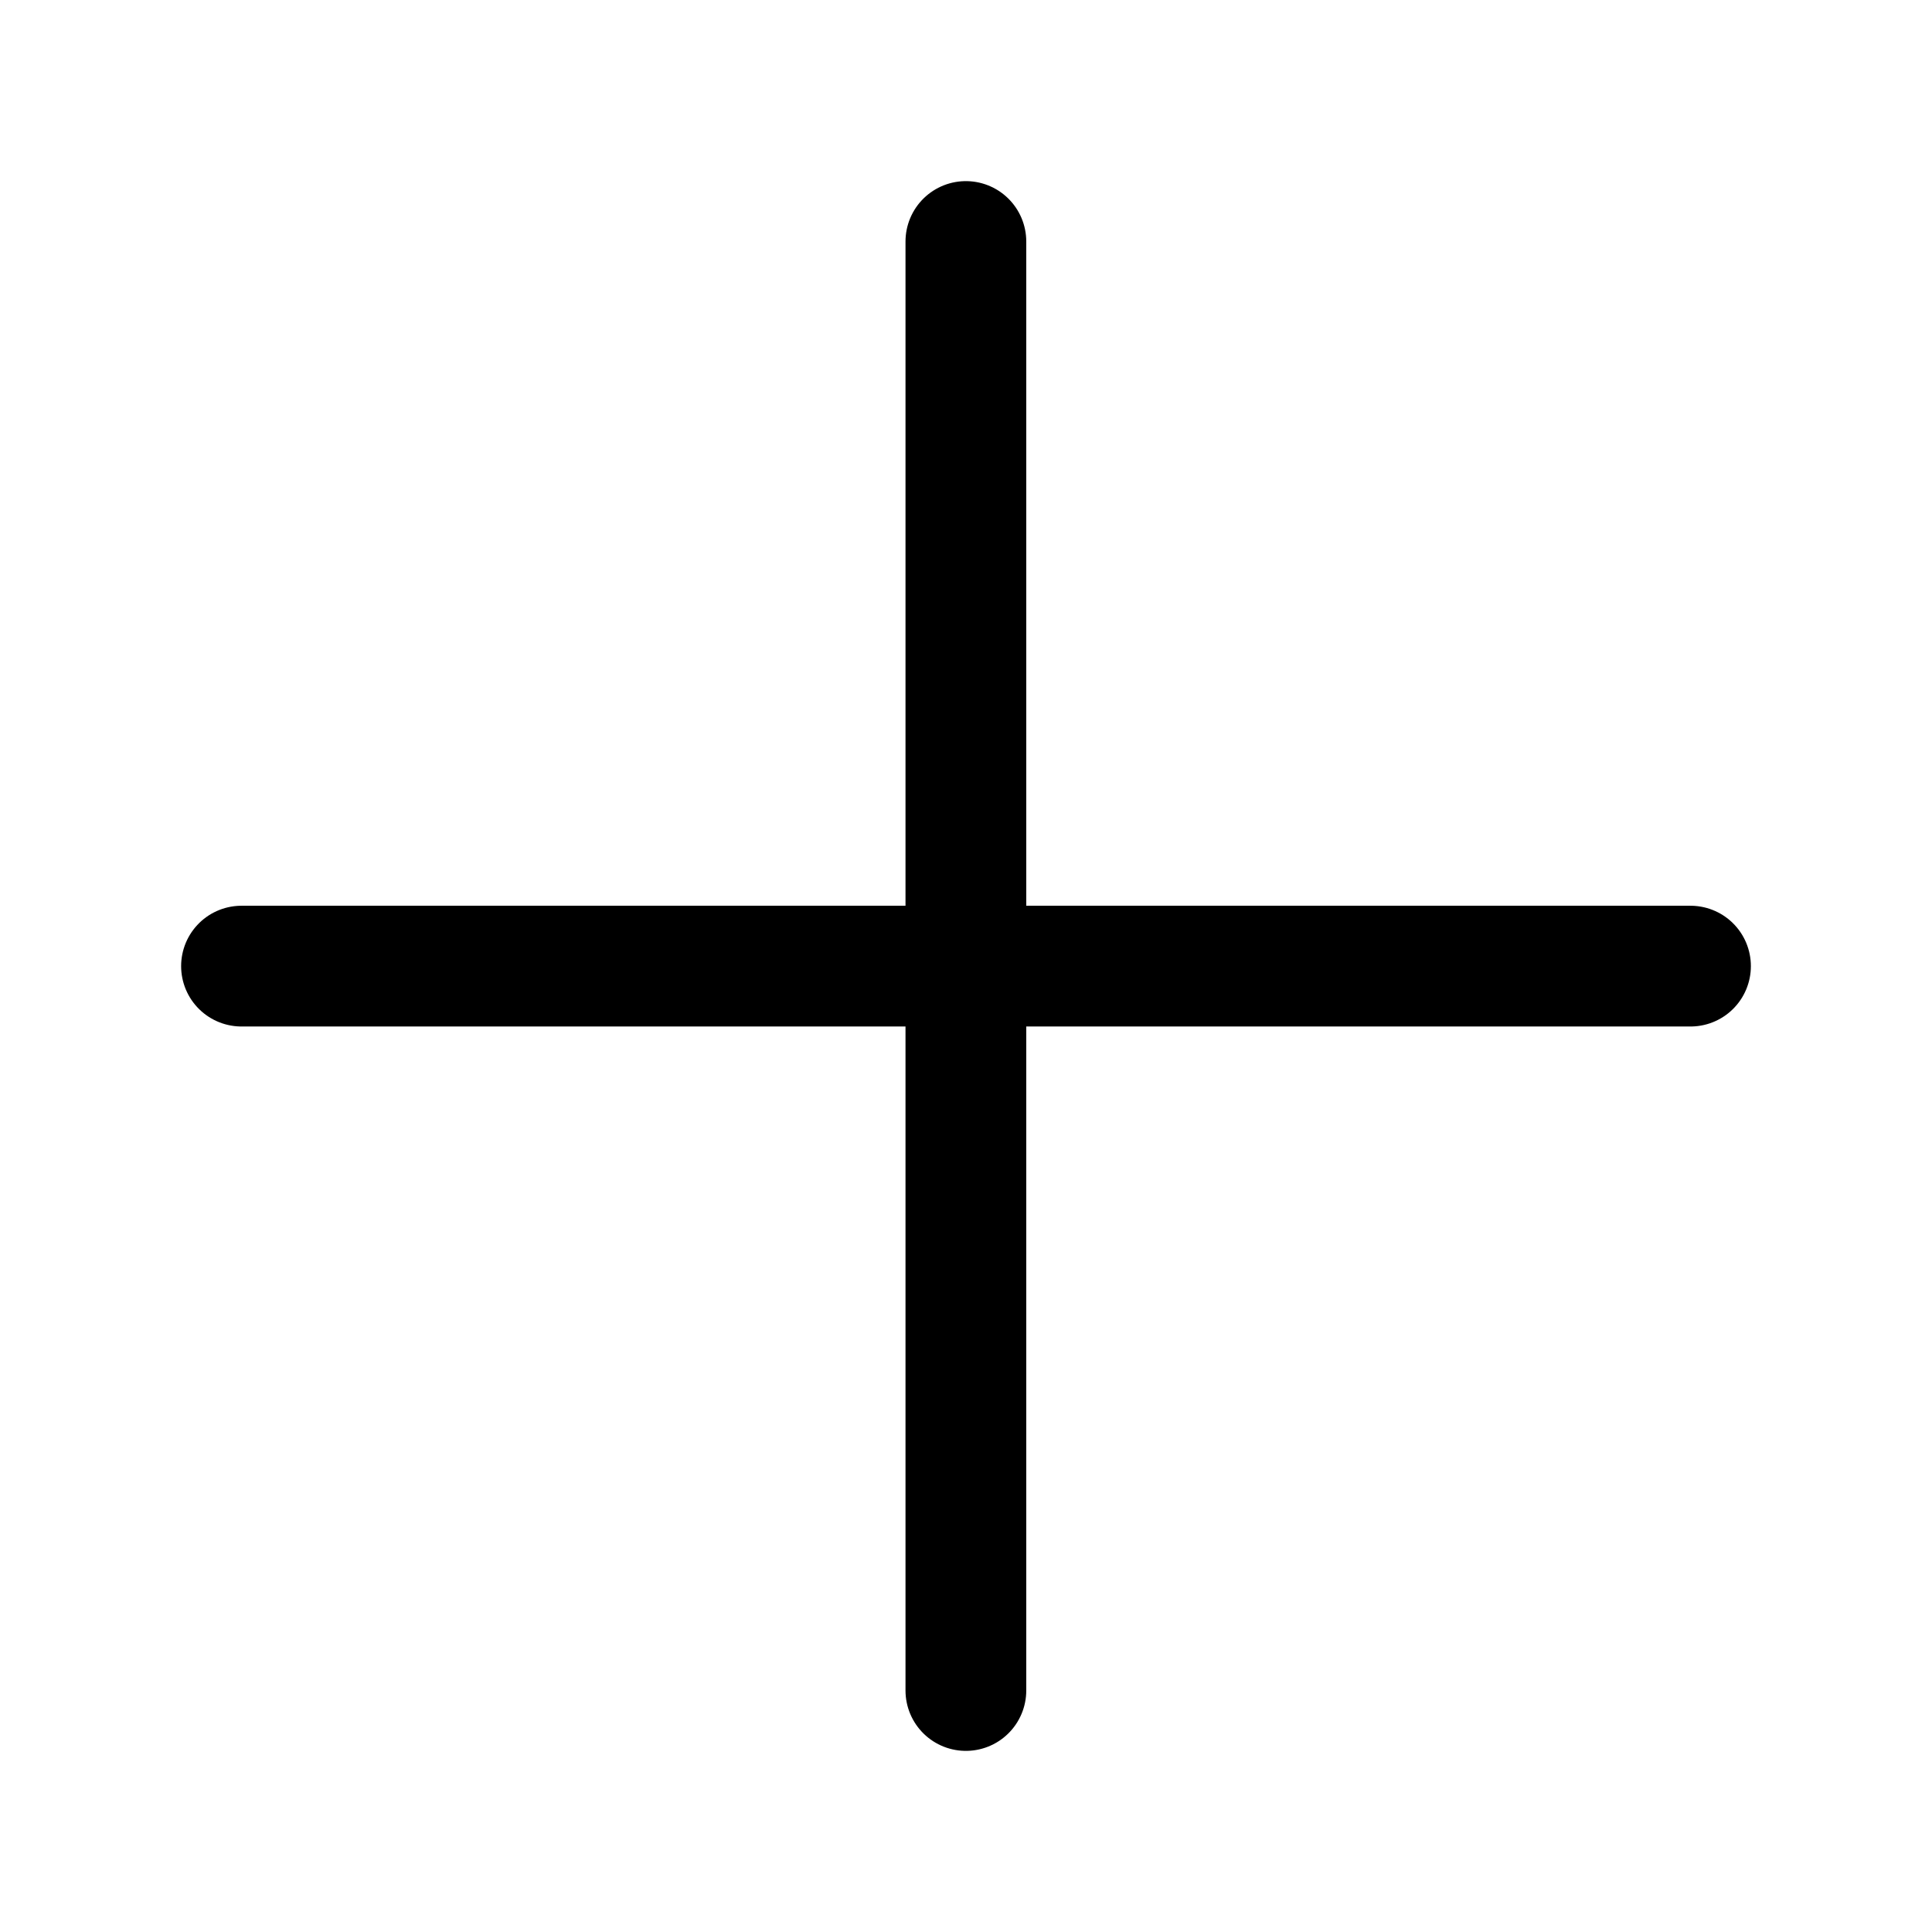
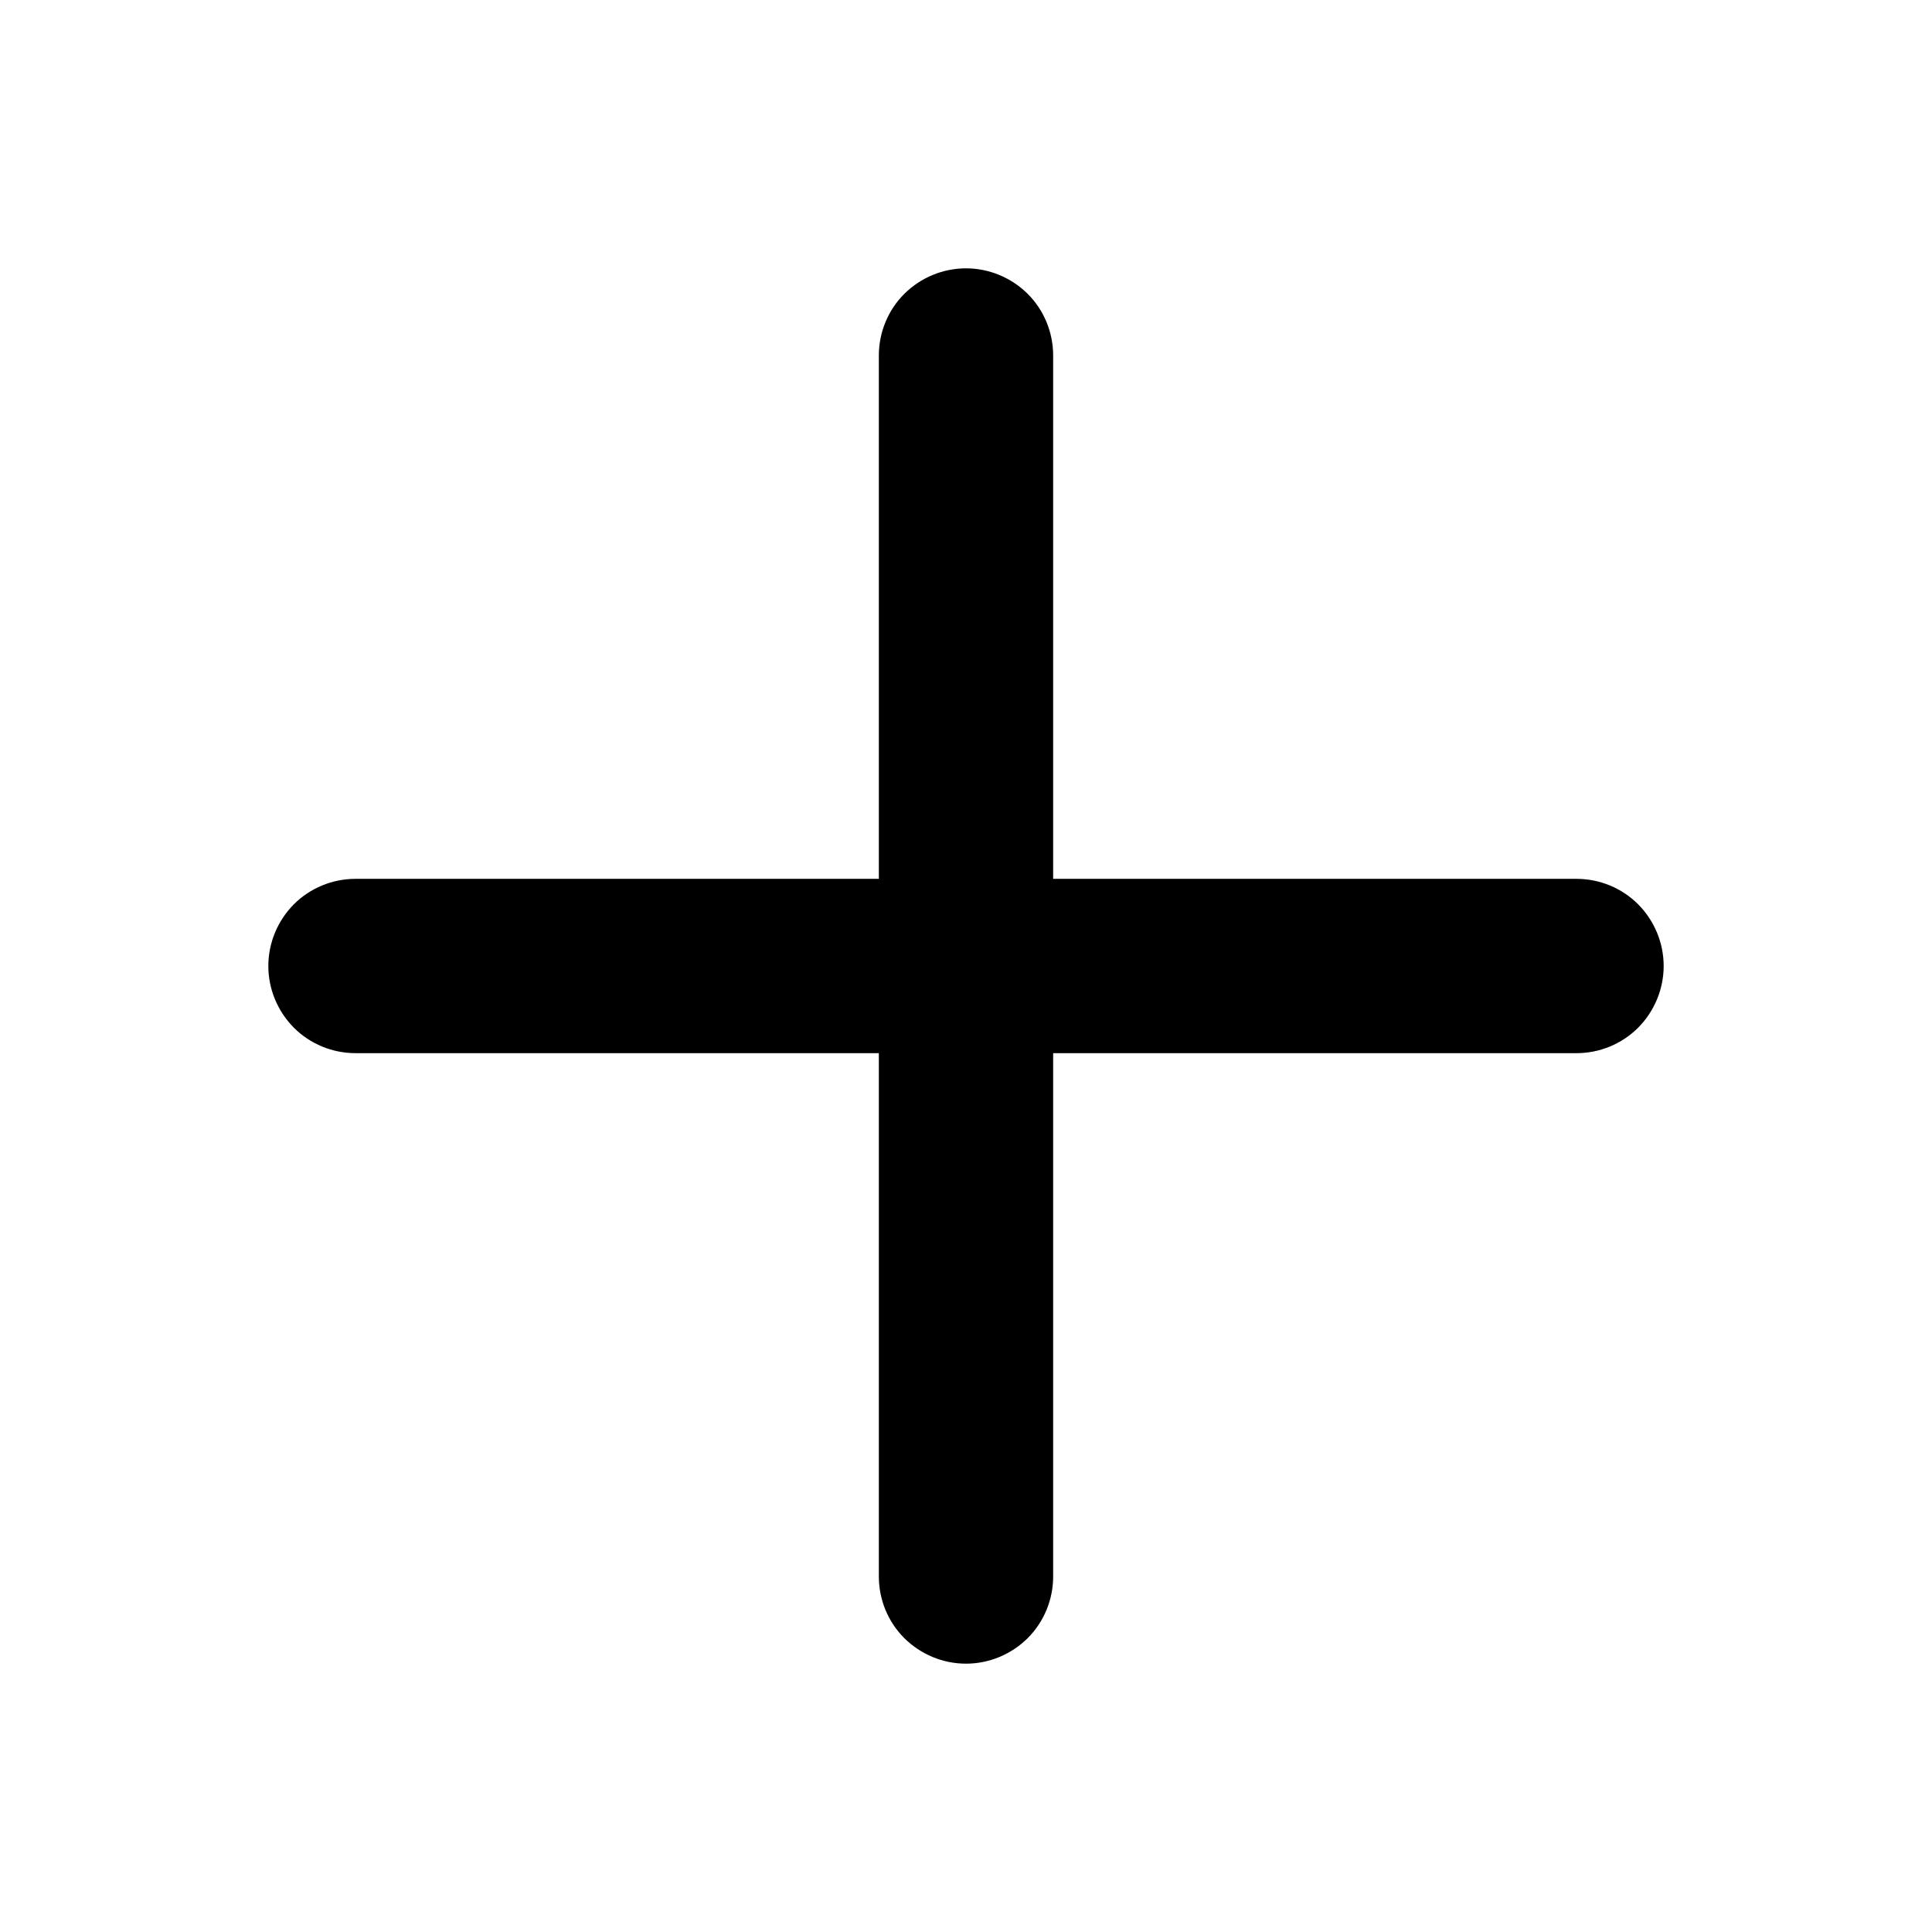
- <svg xmlns="http://www.w3.org/2000/svg" width="16" height="16" viewBox="0 0 16 16" fill="none">
-   <path d="M7.999 2V14M14 8.001L2 8.001" stroke="currentColor" stroke-linecap="round" stroke-linejoin="round" />
+ <svg xmlns="http://www.w3.org/2000/svg" width="18" height="18" viewBox="0 0 18 18" fill="none">
+   <path fill-rule="evenodd" clip-rule="evenodd" d="M9.812 3.312V8.188H14.688C14.903 8.188 15.11 8.273 15.262 8.425C15.414 8.578 15.5 8.785 15.5 9C15.5 9.215 15.414 9.422 15.262 9.575C15.11 9.727 14.903 9.812 14.688 9.812H9.812V14.688C9.812 14.903 9.727 15.11 9.575 15.262C9.422 15.414 9.215 15.5 9 15.5C8.785 15.5 8.578 15.414 8.425 15.262C8.273 15.11 8.188 14.903 8.188 14.688V9.812H3.312C3.097 9.812 2.89 9.727 2.738 9.575C2.586 9.422 2.5 9.215 2.5 9C2.5 8.785 2.586 8.578 2.738 8.425C2.89 8.273 3.097 8.188 3.312 8.188H8.188V3.312C8.188 3.097 8.273 2.89 8.425 2.738C8.578 2.586 8.785 2.5 9 2.5C9.215 2.5 9.422 2.586 9.575 2.738C9.727 2.89 9.812 3.097 9.812 3.312Z" fill="currentColor" />
</svg>
